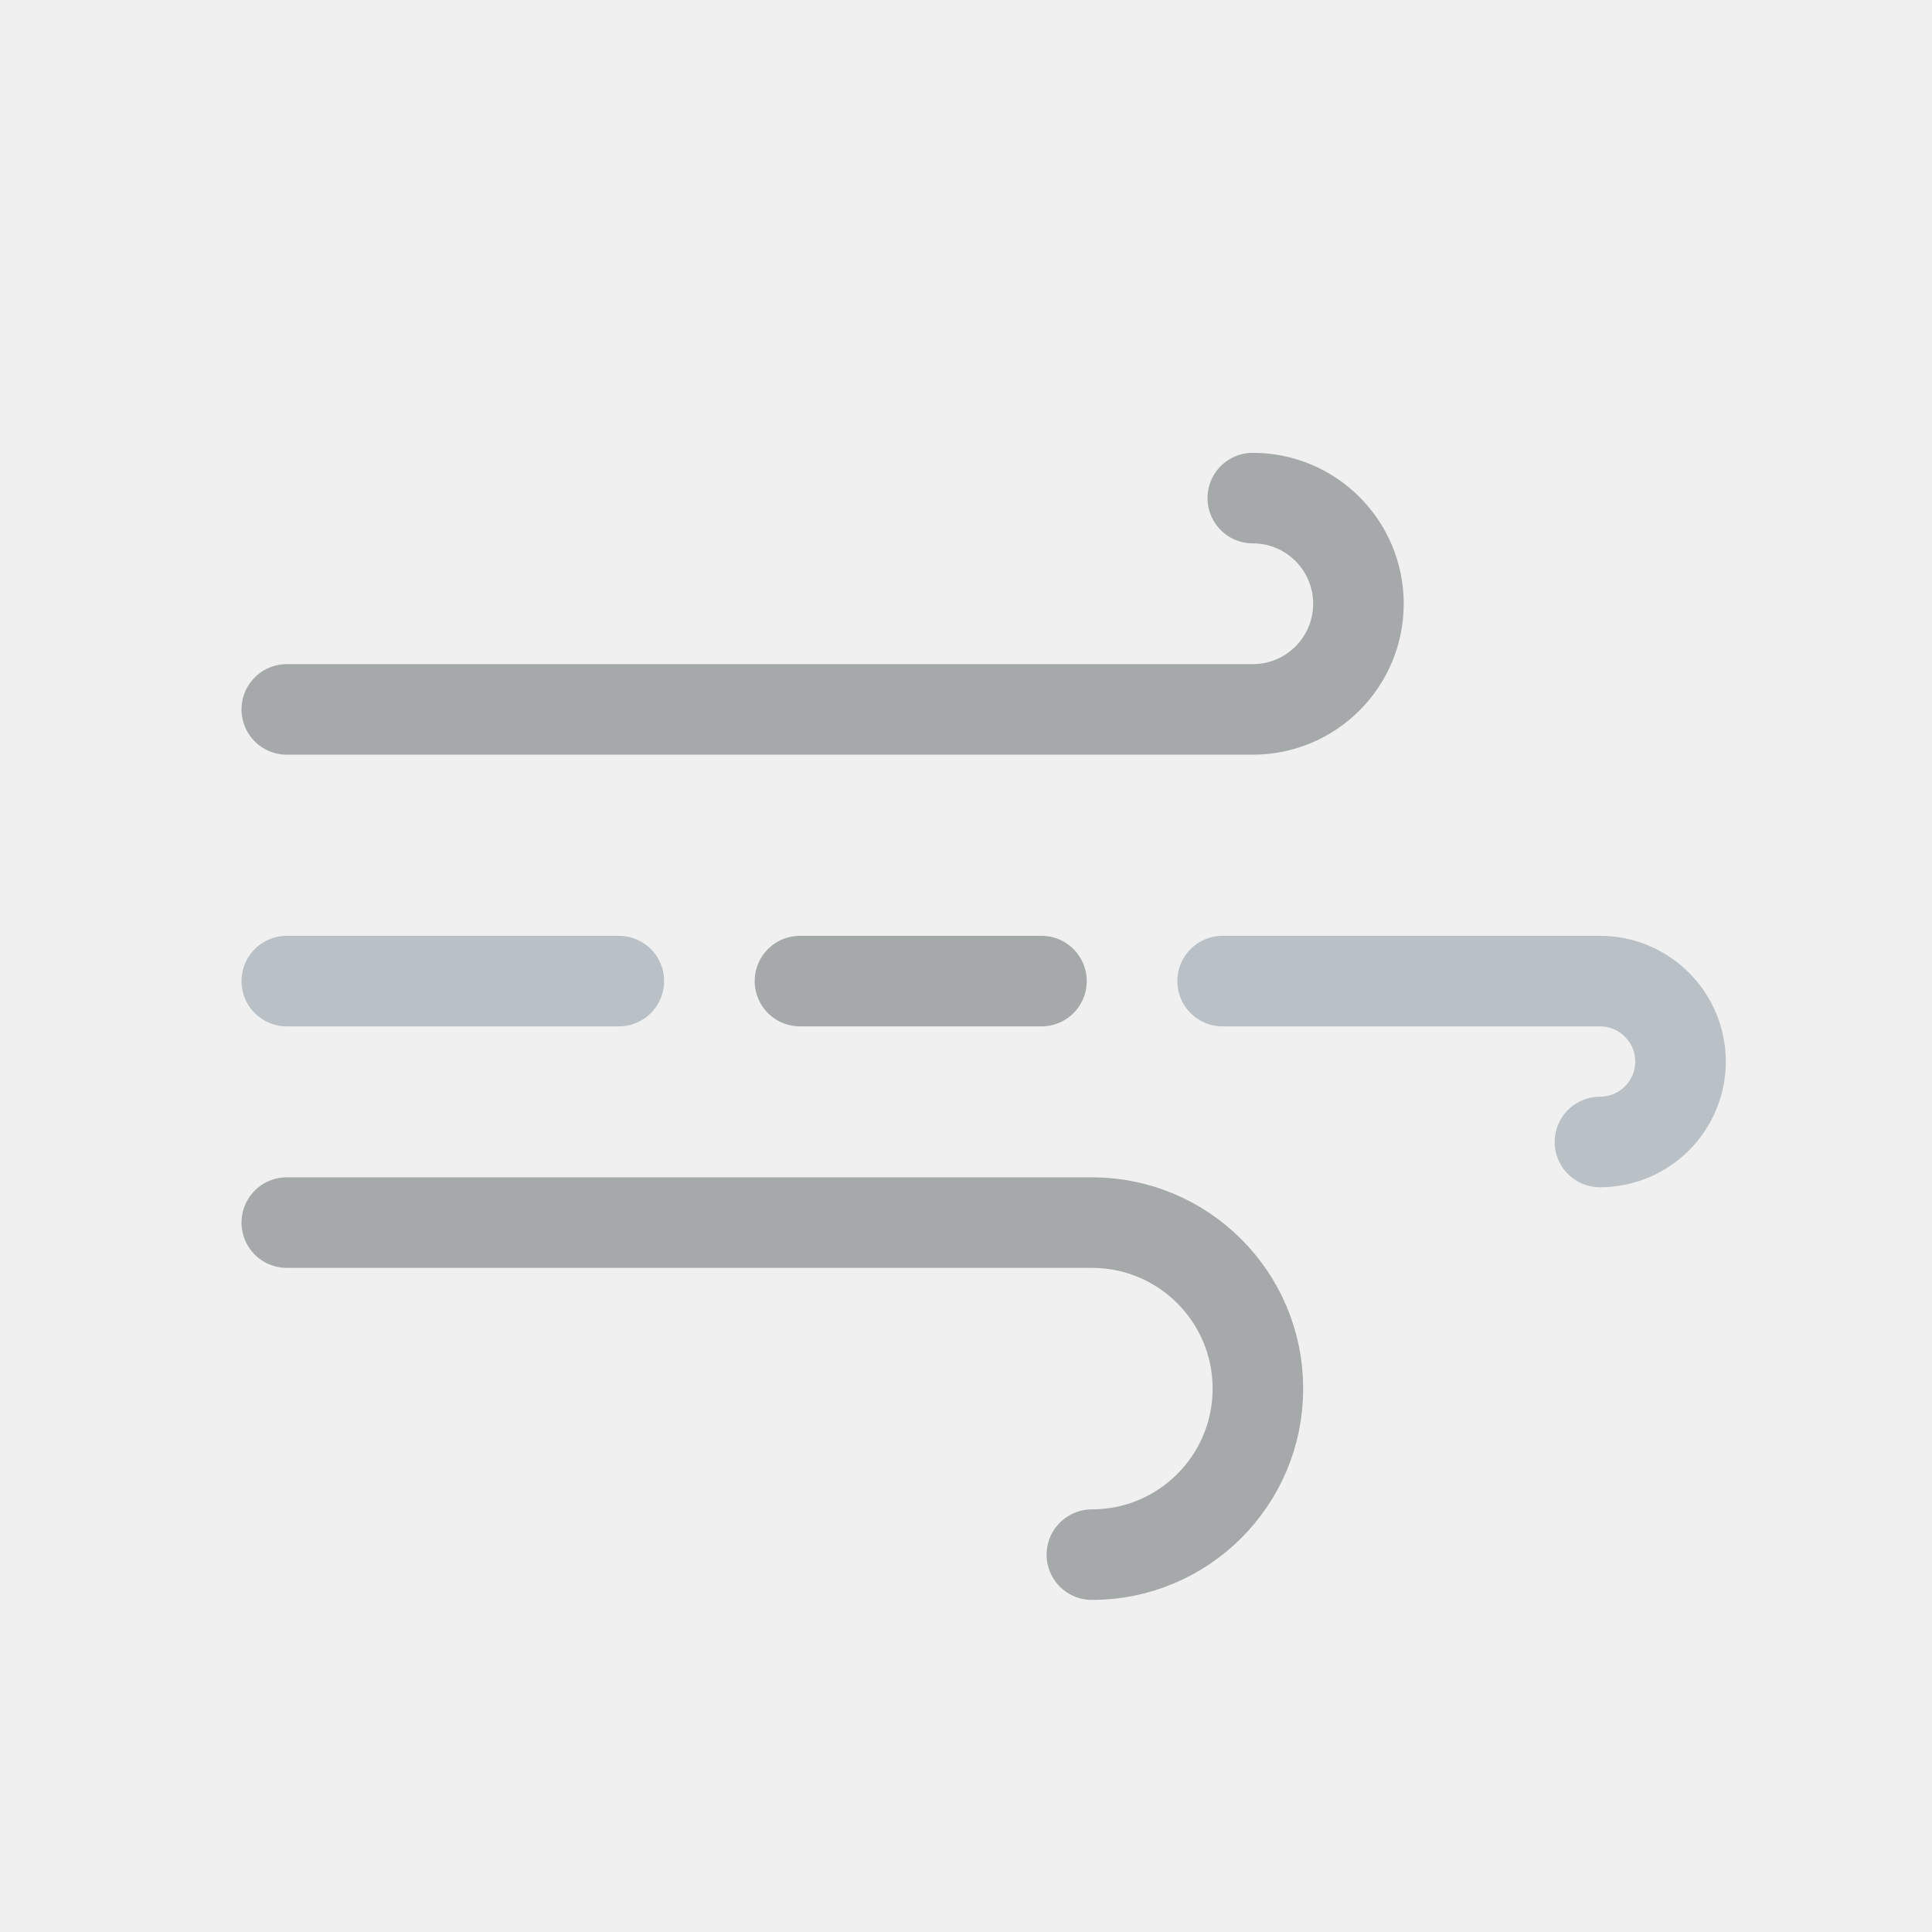
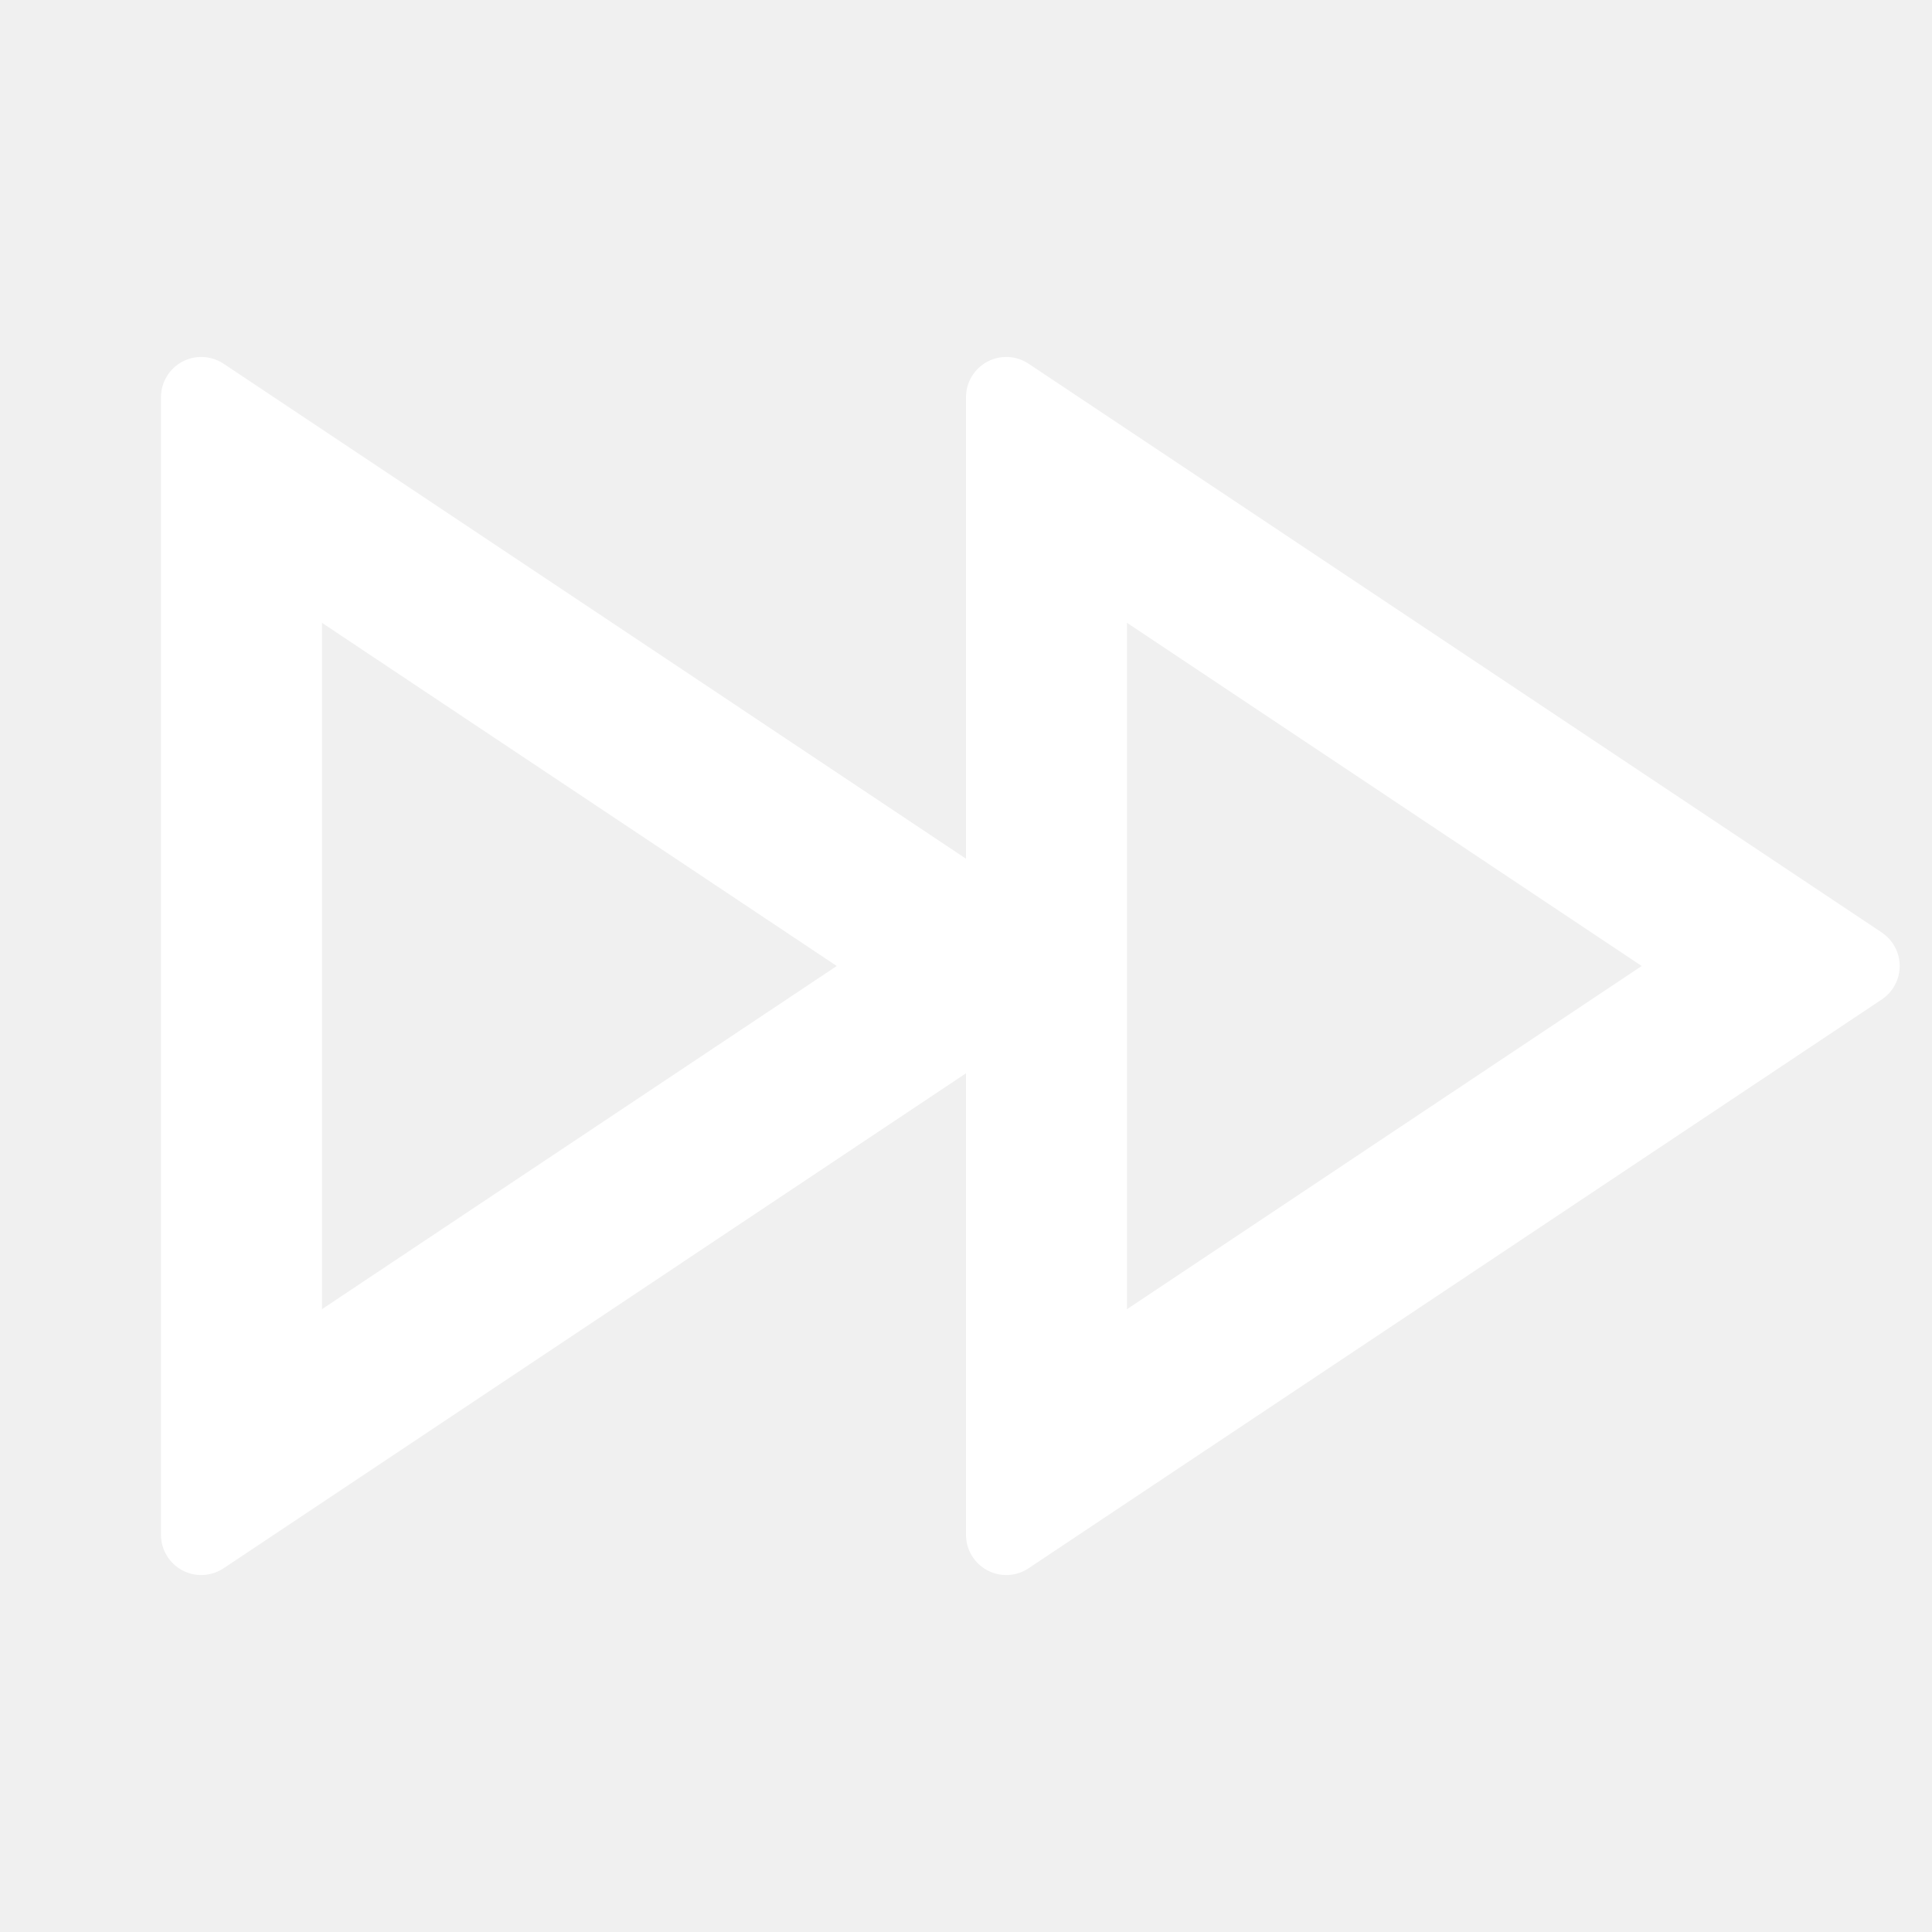
- <svg xmlns="http://www.w3.org/2000/svg" data-name="Layer 1" id="Layer_1" viewBox="0 0 64 64">
+ <svg xmlns="http://www.w3.org/2000/svg" viewBox="0 0 24 24">
  <defs>
-     <style>.cls-1,.cls-2{fill:none;stroke-linecap:round;stroke-miterlimit:10;stroke-width:3px;}.cls-1{stroke:#a5a9aa;}.cls-2{stroke:#b9c1c6;}</style>
+     <style>.cls-1{fill:#fff;}</style>
  </defs>
-   <path class="cls-1" d="M9.5,40.5H36.17a5.5,5.5,0,0,1,5.5,5.5h0a5.5,5.5,0,0,1-5.5,5.5" />
-   <path class="cls-1" d="M41.5,16.5A3.5,3.5,0,0,1,45,20h0a3.5,3.5,0,0,1-3.5,3.5H9.5" />
-   <path class="cls-2" d="M40.5,32.5H53a2.67,2.67,0,0,1,2.67,2.67h0A2.67,2.67,0,0,1,53,37.83" />
-   <line class="cls-1" x1="26.5" x2="34.5" y1="32.5" y2="32.5" />
-   <line class="cls-2" x1="9.5" x2="20.5" y1="32.5" y2="32.5" />
+   <g>
+     <path d="M0 0h24v24H0z" fill="none" />
+     <path class="cls-1" d="M12 13.333l-9.223 6.149A.5.5 0 0 1 2 19.066V4.934a.5.5 0 0 1 .777-.416L12 10.667V4.934a.5.5 0 0 1 .777-.416l10.599 7.066a.5.5 0 0 1 0 .832l-10.599 7.066a.5.5 0 0 1-.777-.416v-5.733zM10.394 12L4 7.737v8.526L10.394 12zM14 7.737v8.526L20.394 12 14 7.737z" />
+   </g>
</svg>
